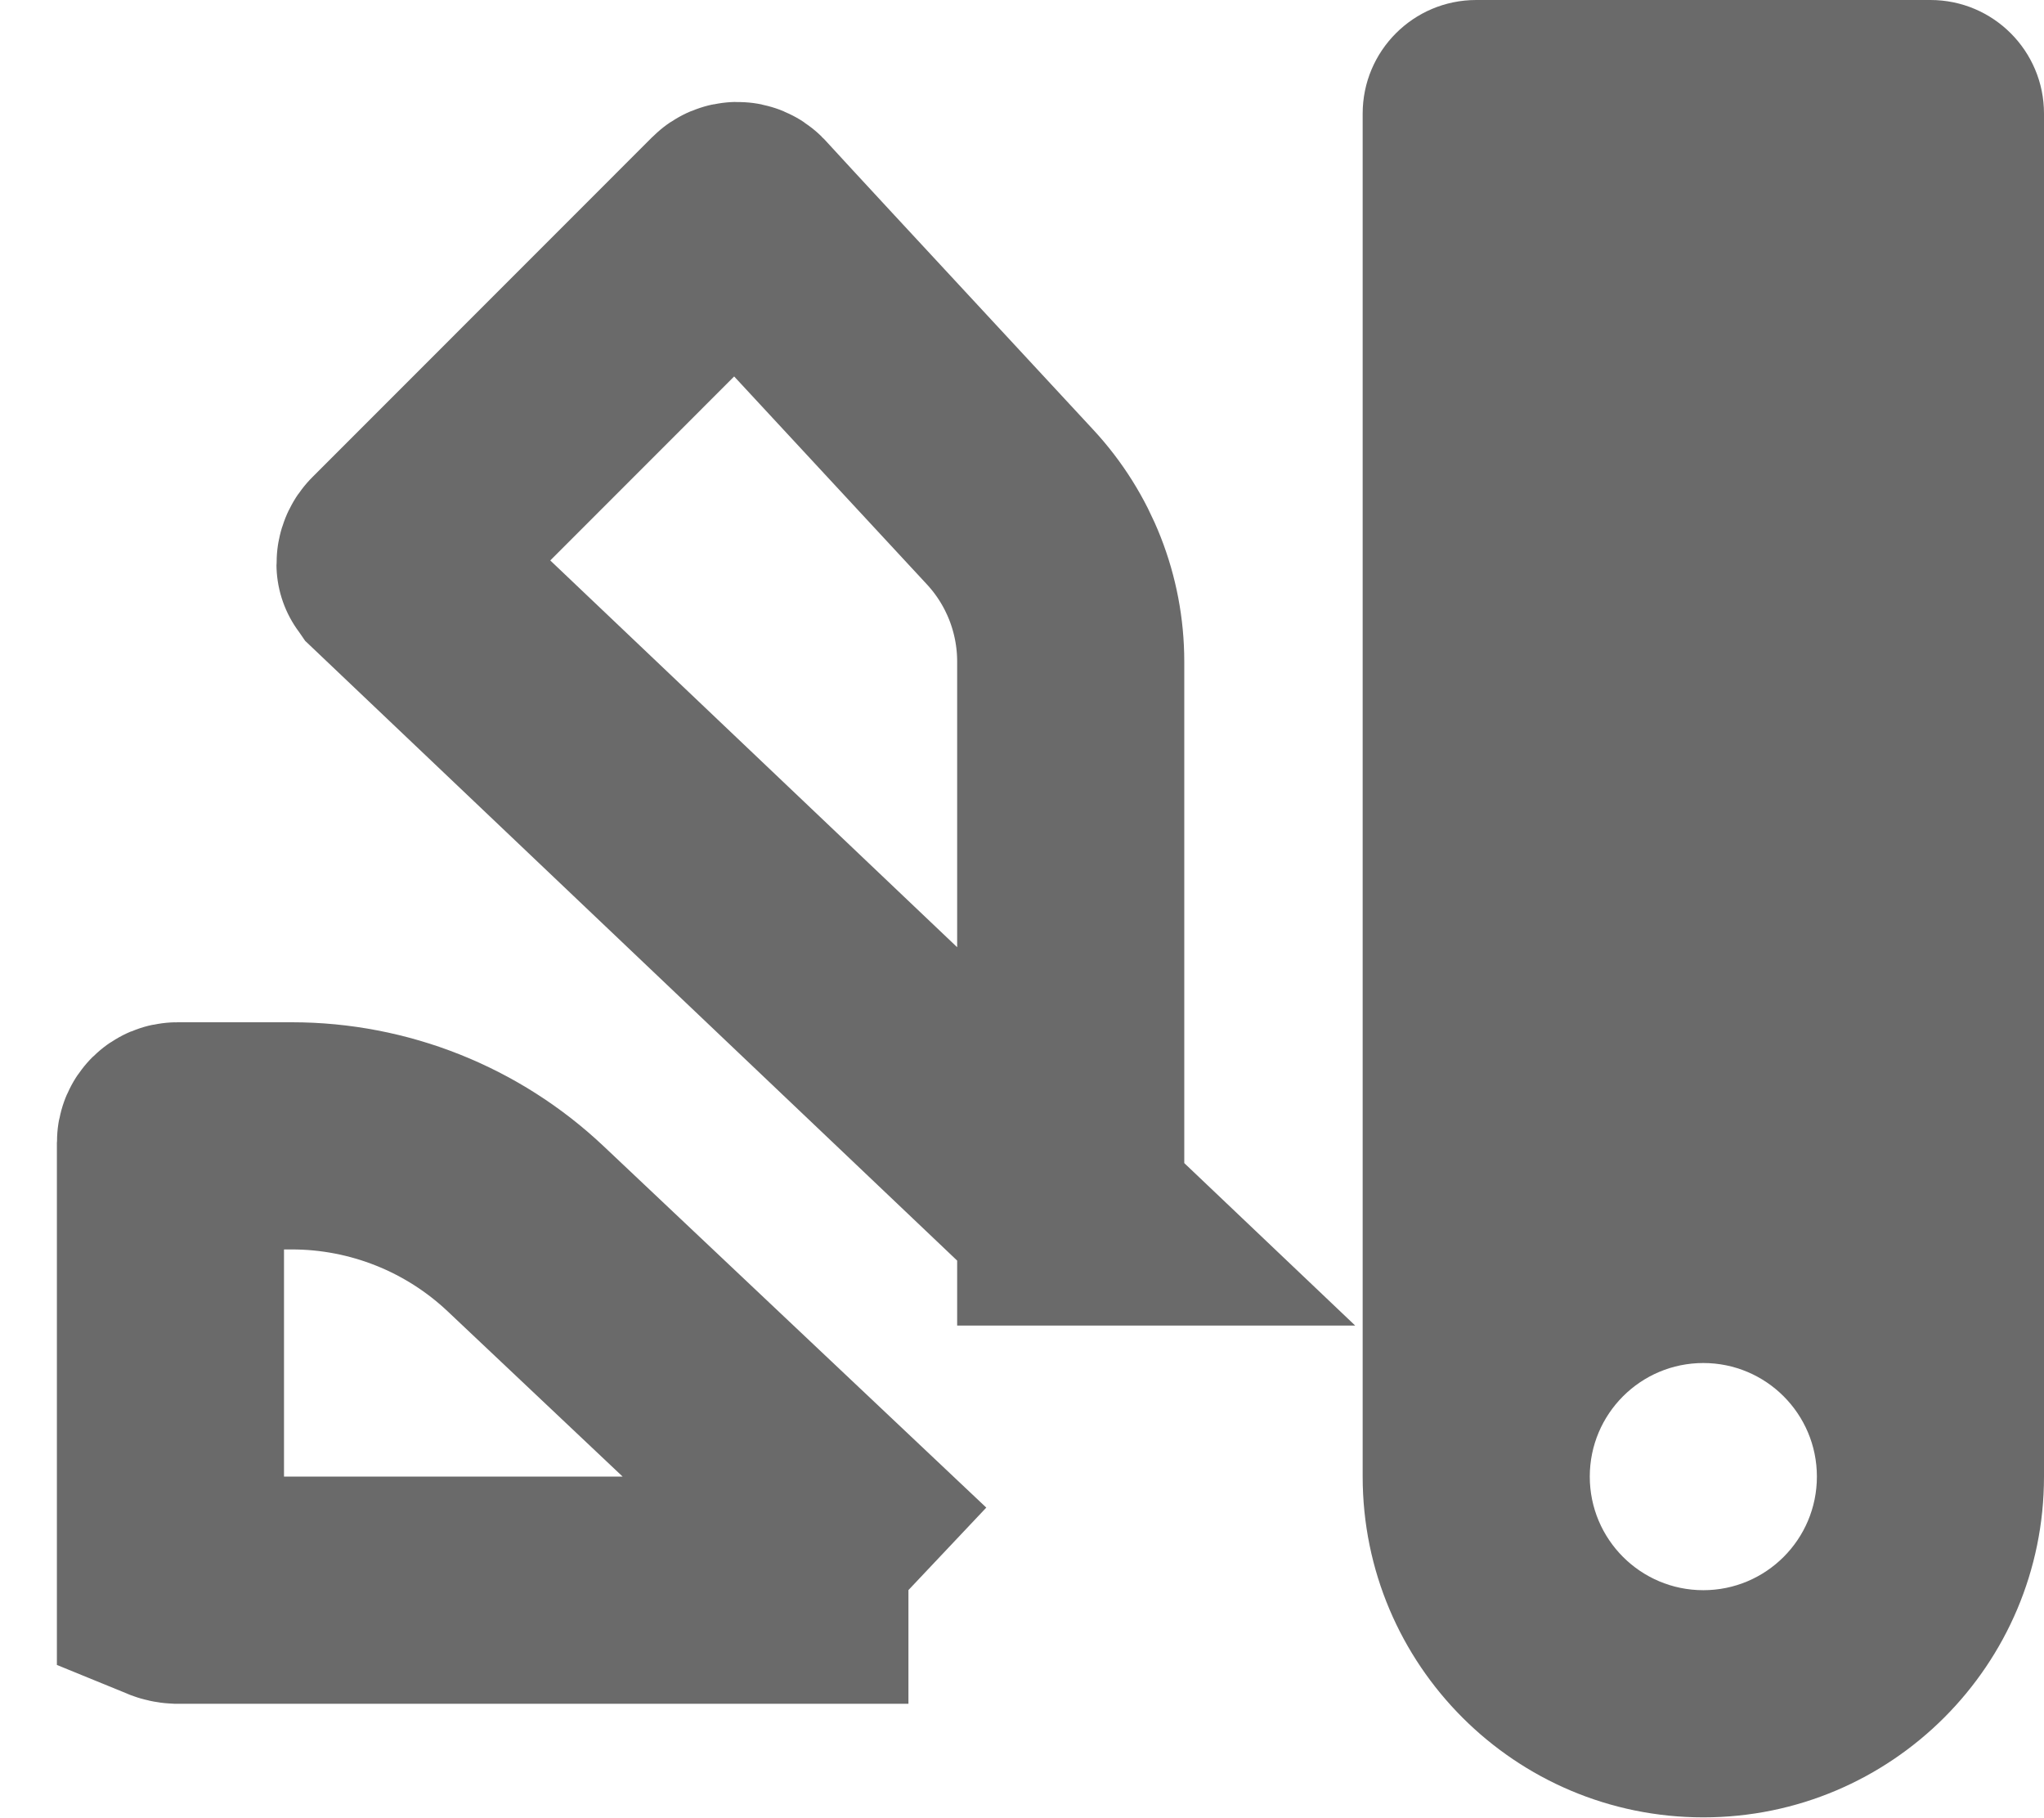
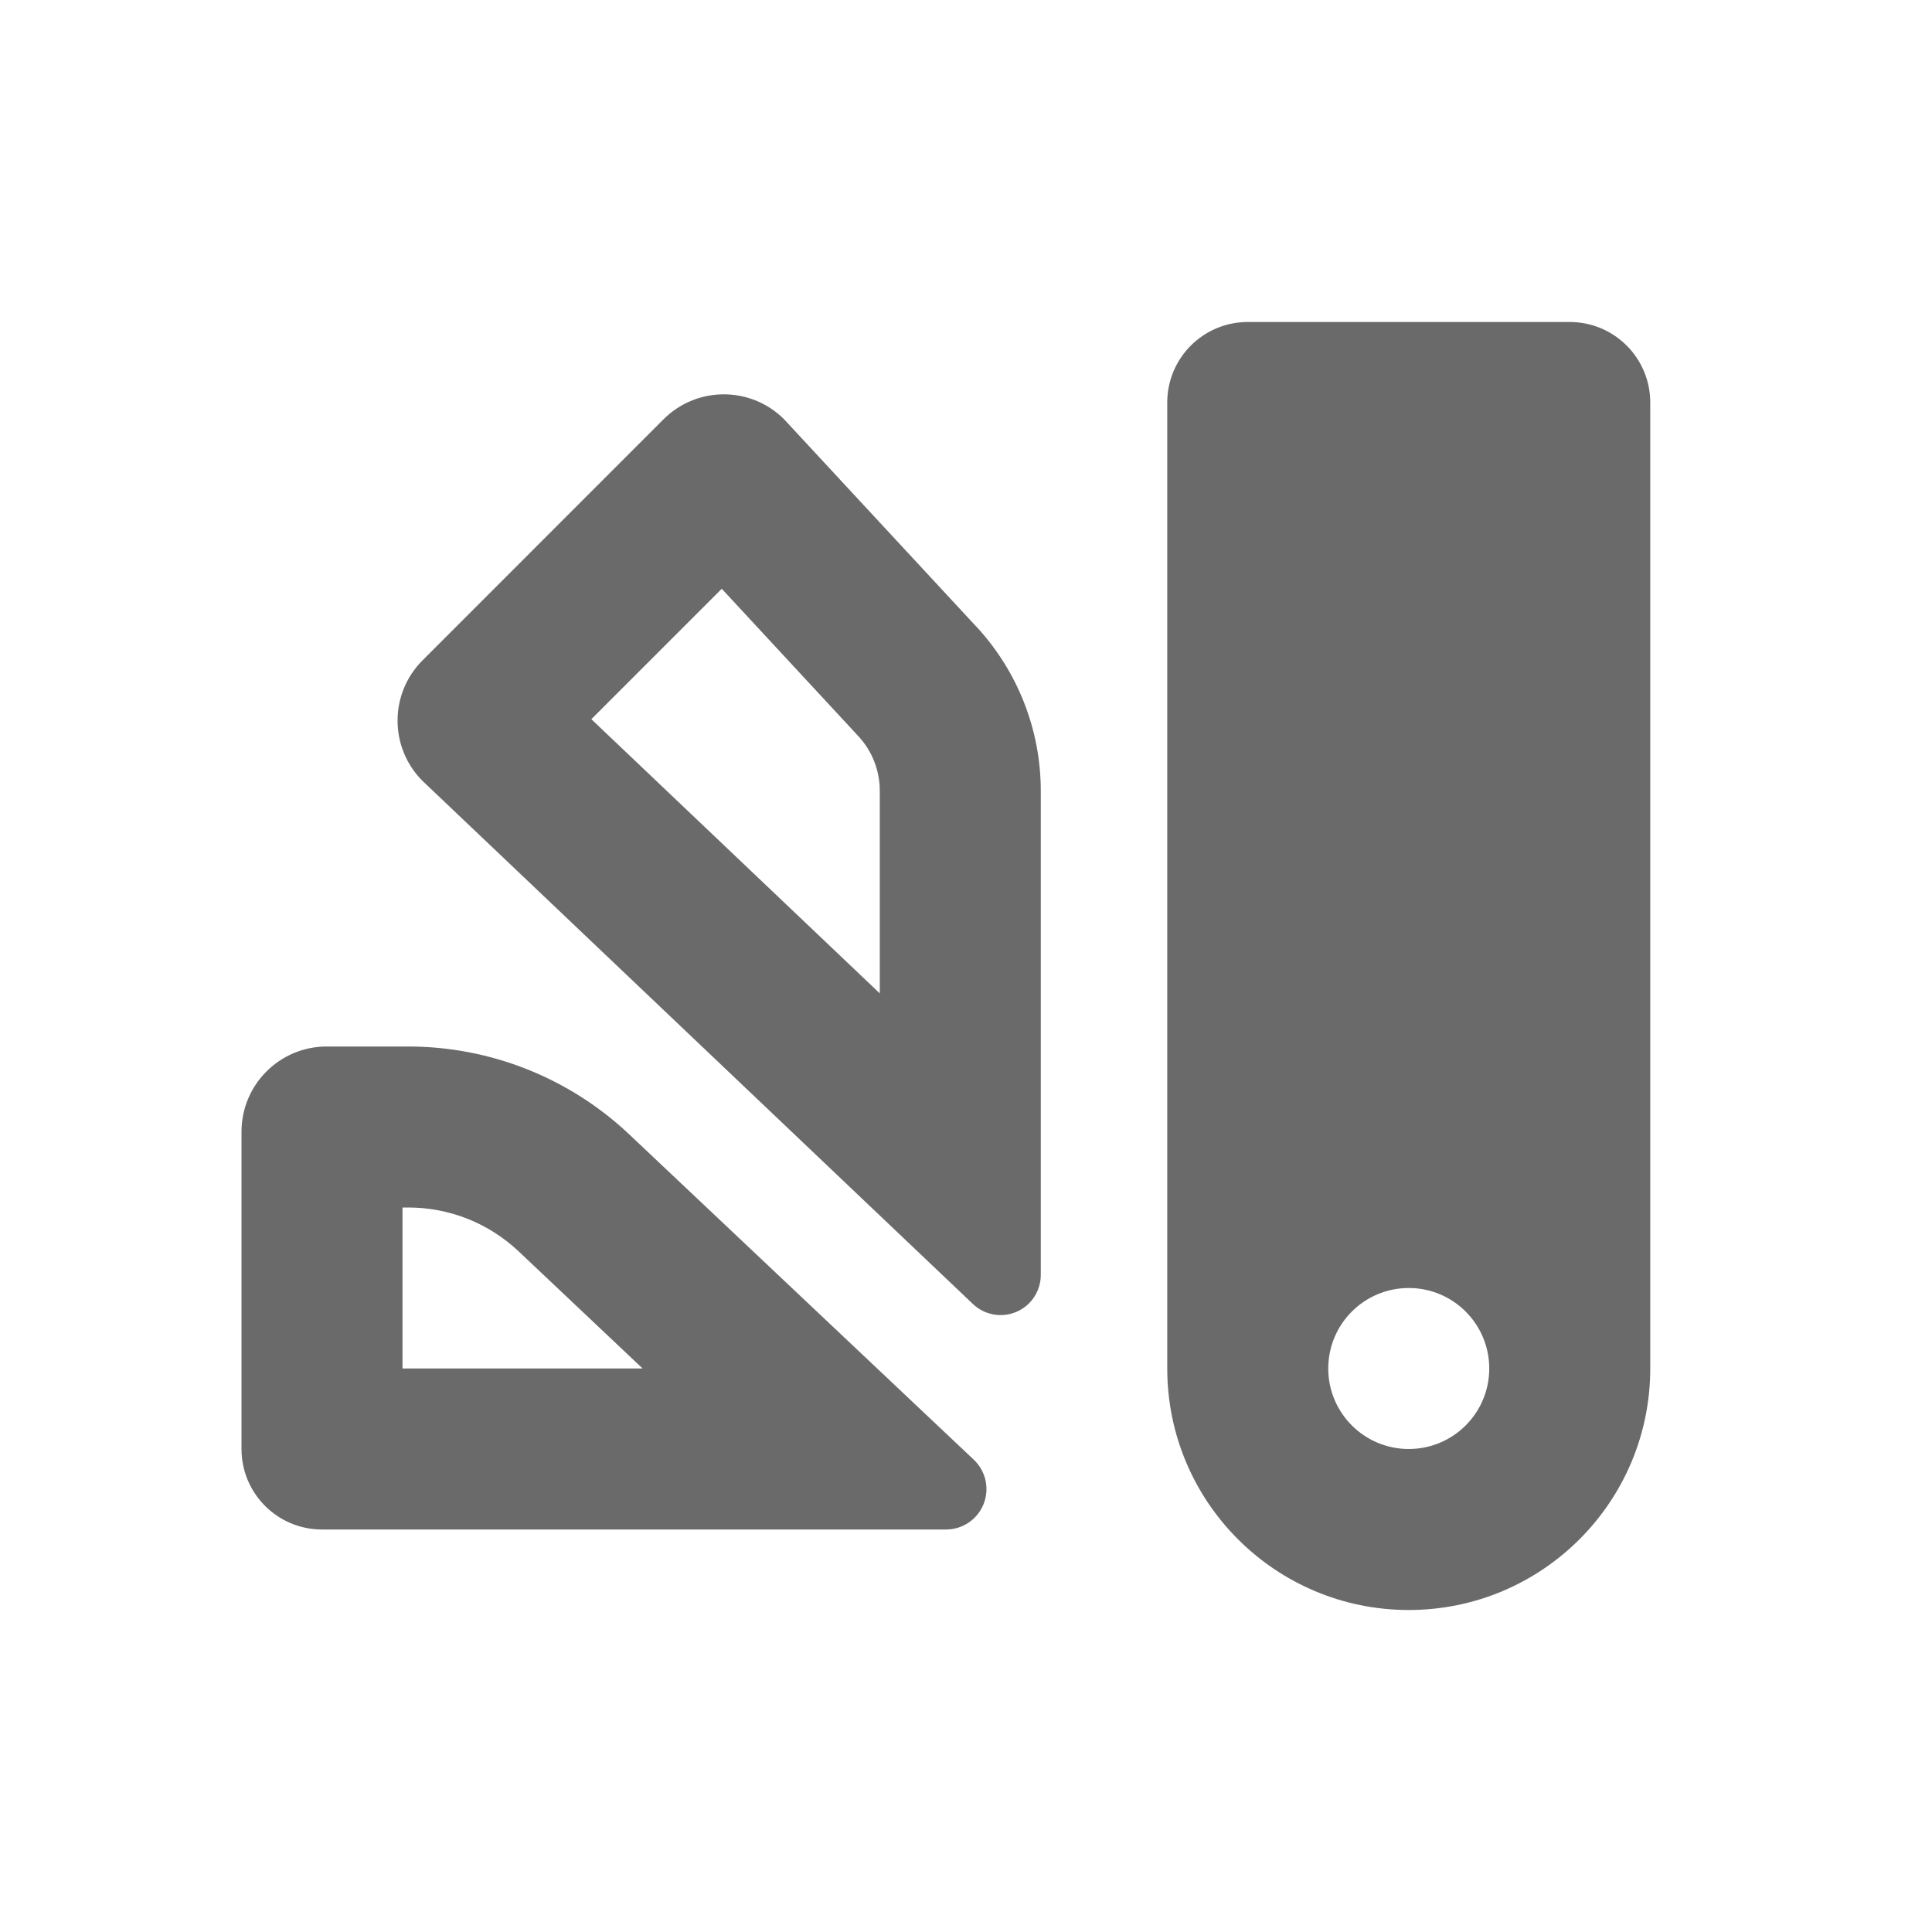
- <svg xmlns="http://www.w3.org/2000/svg" width="18" height="16" viewBox="0 0 18 16">
-   <g fill="none" fill-rule="evenodd">
-     <path stroke="#6A6A6A" stroke-width="2" d="M7.999 14L4.63 10.819A3 3 0 0 0 2.57 10H1.56a.059.059 0 0 0-.059.059v3.928a.176.176 0 0 0 .059.013h6.44zM9.429 10.67V5.824a2 2 0 0 0-.534-1.36c-1.994-2.15-1.994-2.15-2.361-2.549a.059.059 0 0 0-.084 0L3.456 4.91c-.023.023-.023.06-.02.064L9.43 10.67z" />
-     <path fill="#6A6A6A" d="M13 0h4a1 1 0 0 1 1 1v12a3 3 0 0 1-6 0V1a1 1 0 0 1 1-1zm2 14a1 1 0 1 0 0-2 1 1 0 0 0 0 2z" />
+ <svg xmlns="http://www.w3.org/2000/svg" width="24" height="24" viewBox="0 0 24 24">
+   <g fill="#6A6A6A" fill-rule="evenodd">
+     <path d="M5 17v-2h.071c.512 0 1 .194 1.373.546L7.983 17H5zm2.817-2.908A4 4 0 0 0 5.071 13H4.059C3.474 13 3 13.474 3 14.059V18a1 1 0 0 0 1 1h7.756a.502.502 0 0 0 .344-.864l-4.283-4.044zM10.929 12.34L7.346 8.934l1.62-1.62 1.696 1.83a.998.998 0 0 1 .267.68v2.516zm1.2-4.555L9.74 5.208a1.06 1.06 0 0 0-1.497 0L5.249 8.203a1.059 1.059 0 0 0-.002 1.496l6.838 6.499a.499.499 0 0 0 .844-.363V9.824c0-.756-.286-1.485-.8-2.04zM17.5 18a1 1 0 1 1 0-2 1 1 0 0 1 0 2m2-14h-4a1 1 0 0 0-1 1v12a3 3 0 1 0 6 0V5a1 1 0 0 0-1-1" />
  </g>
</svg>
